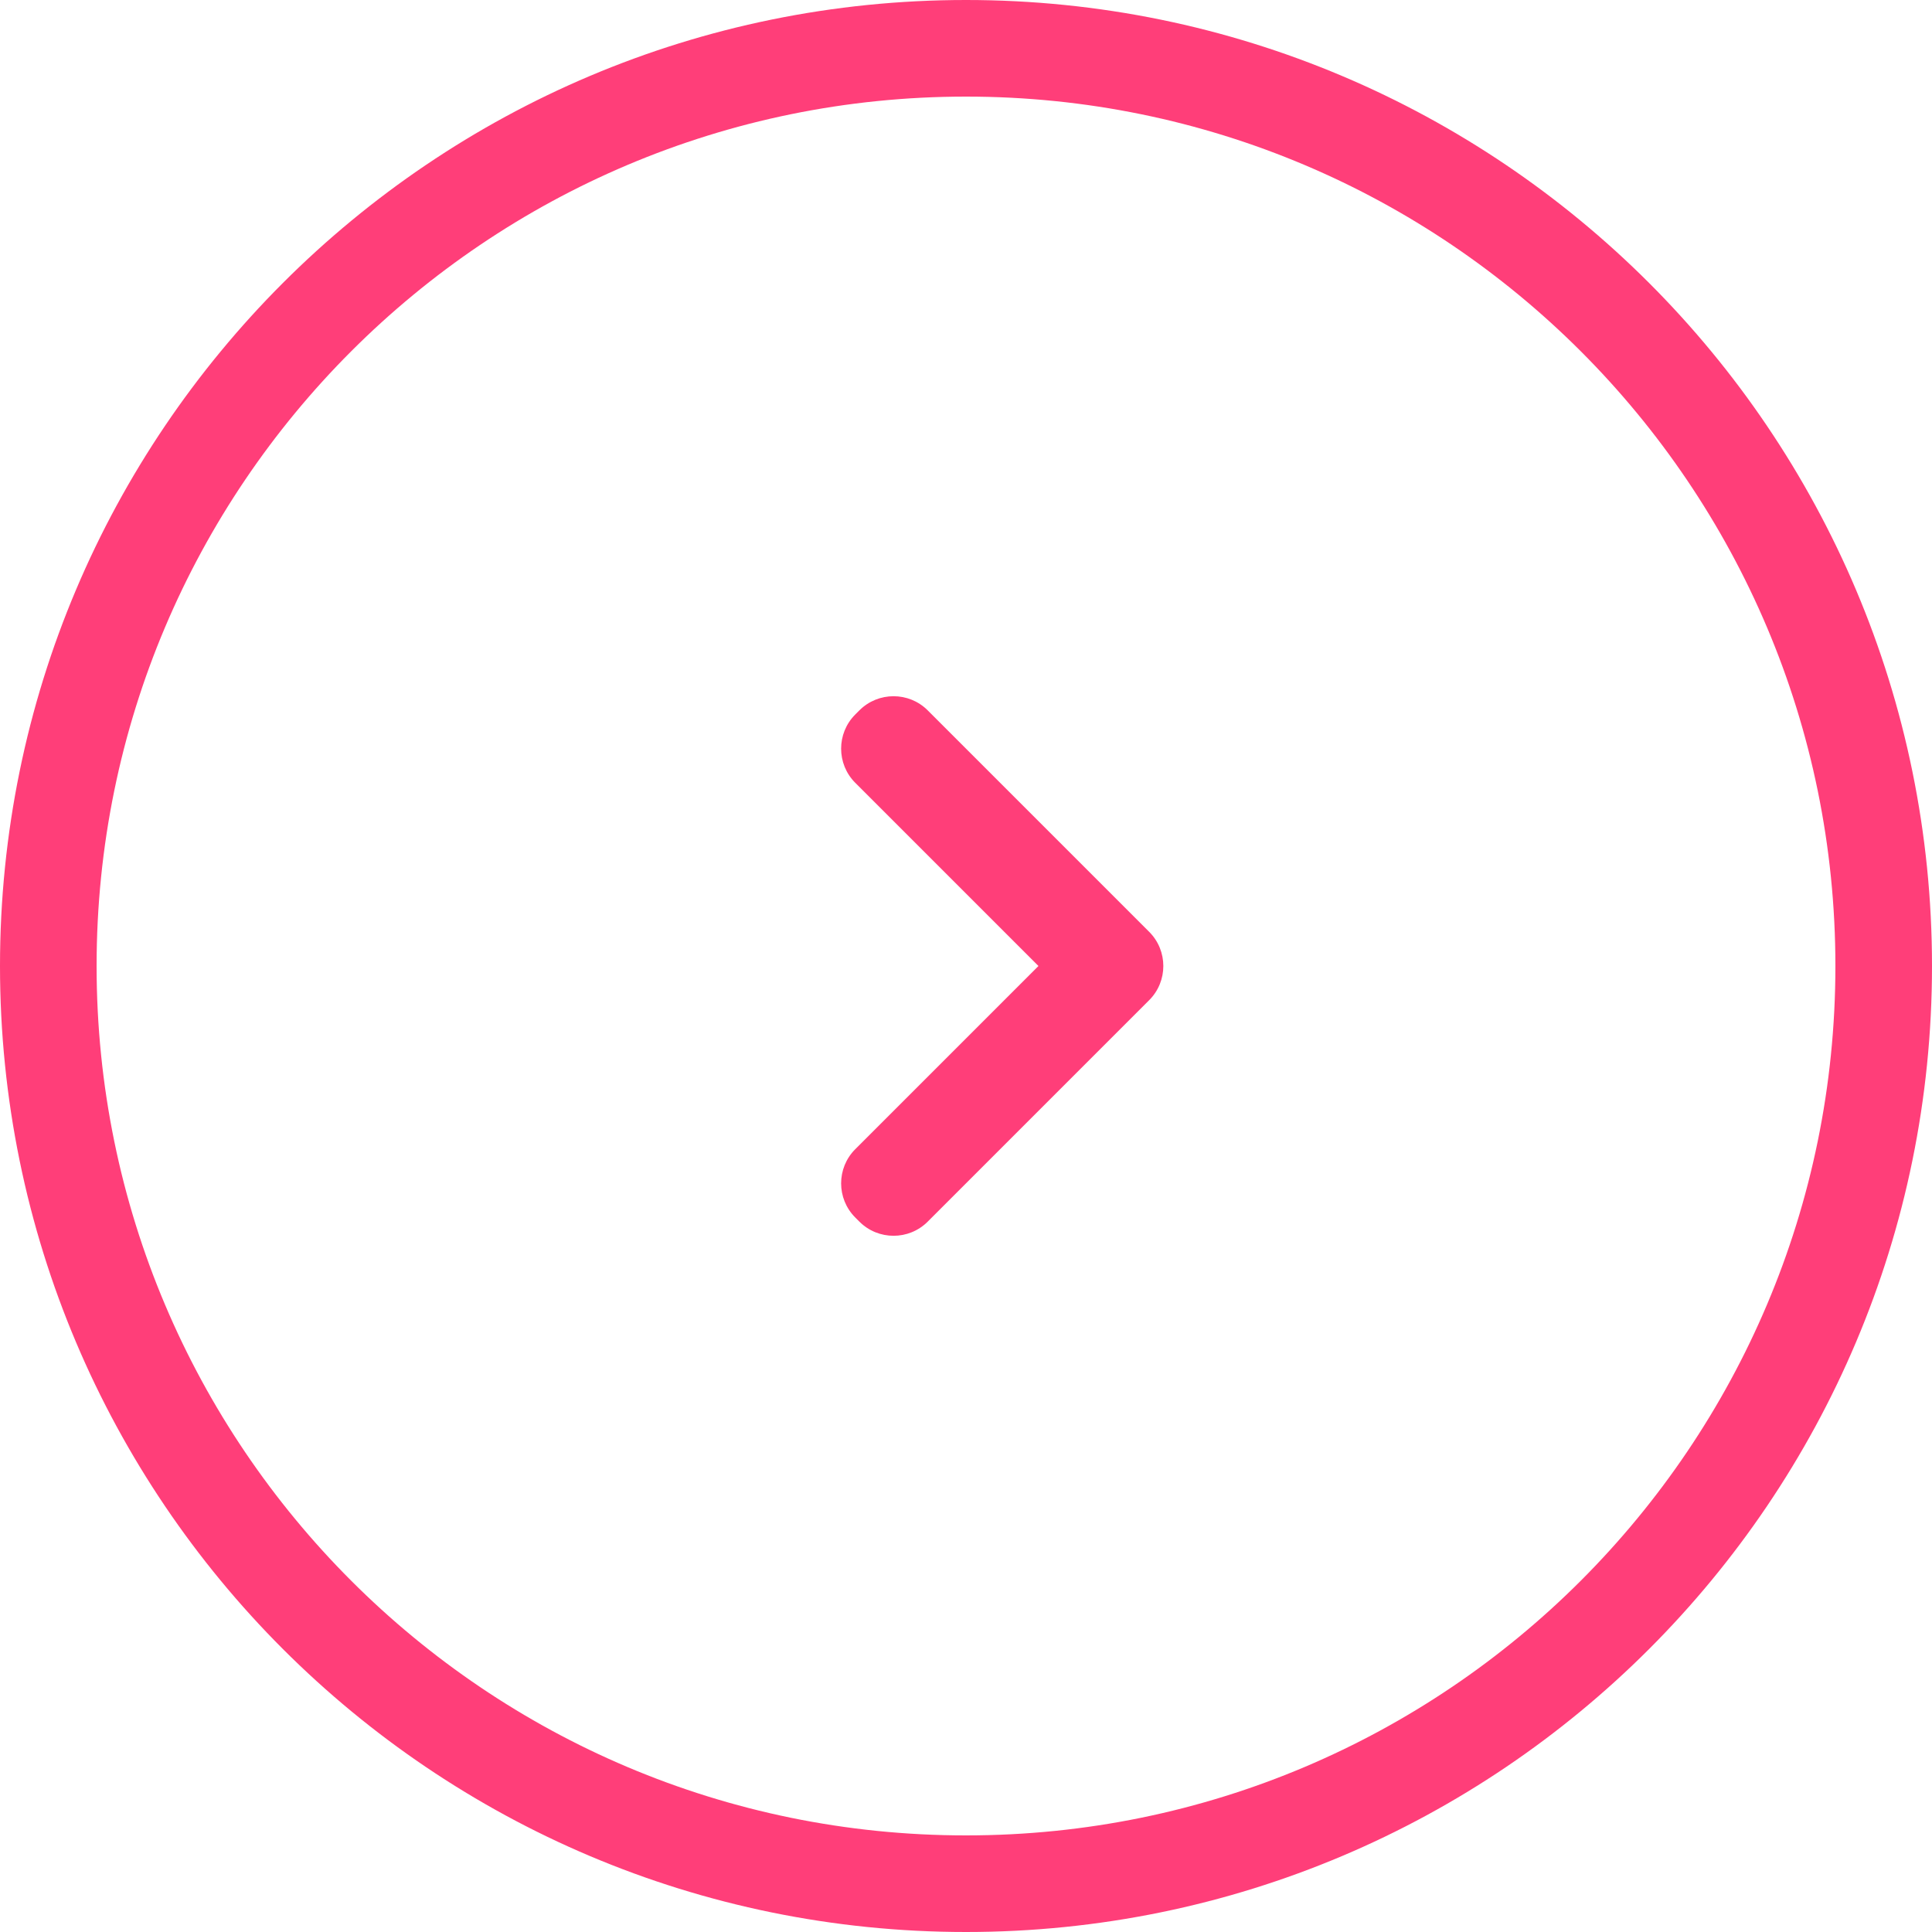
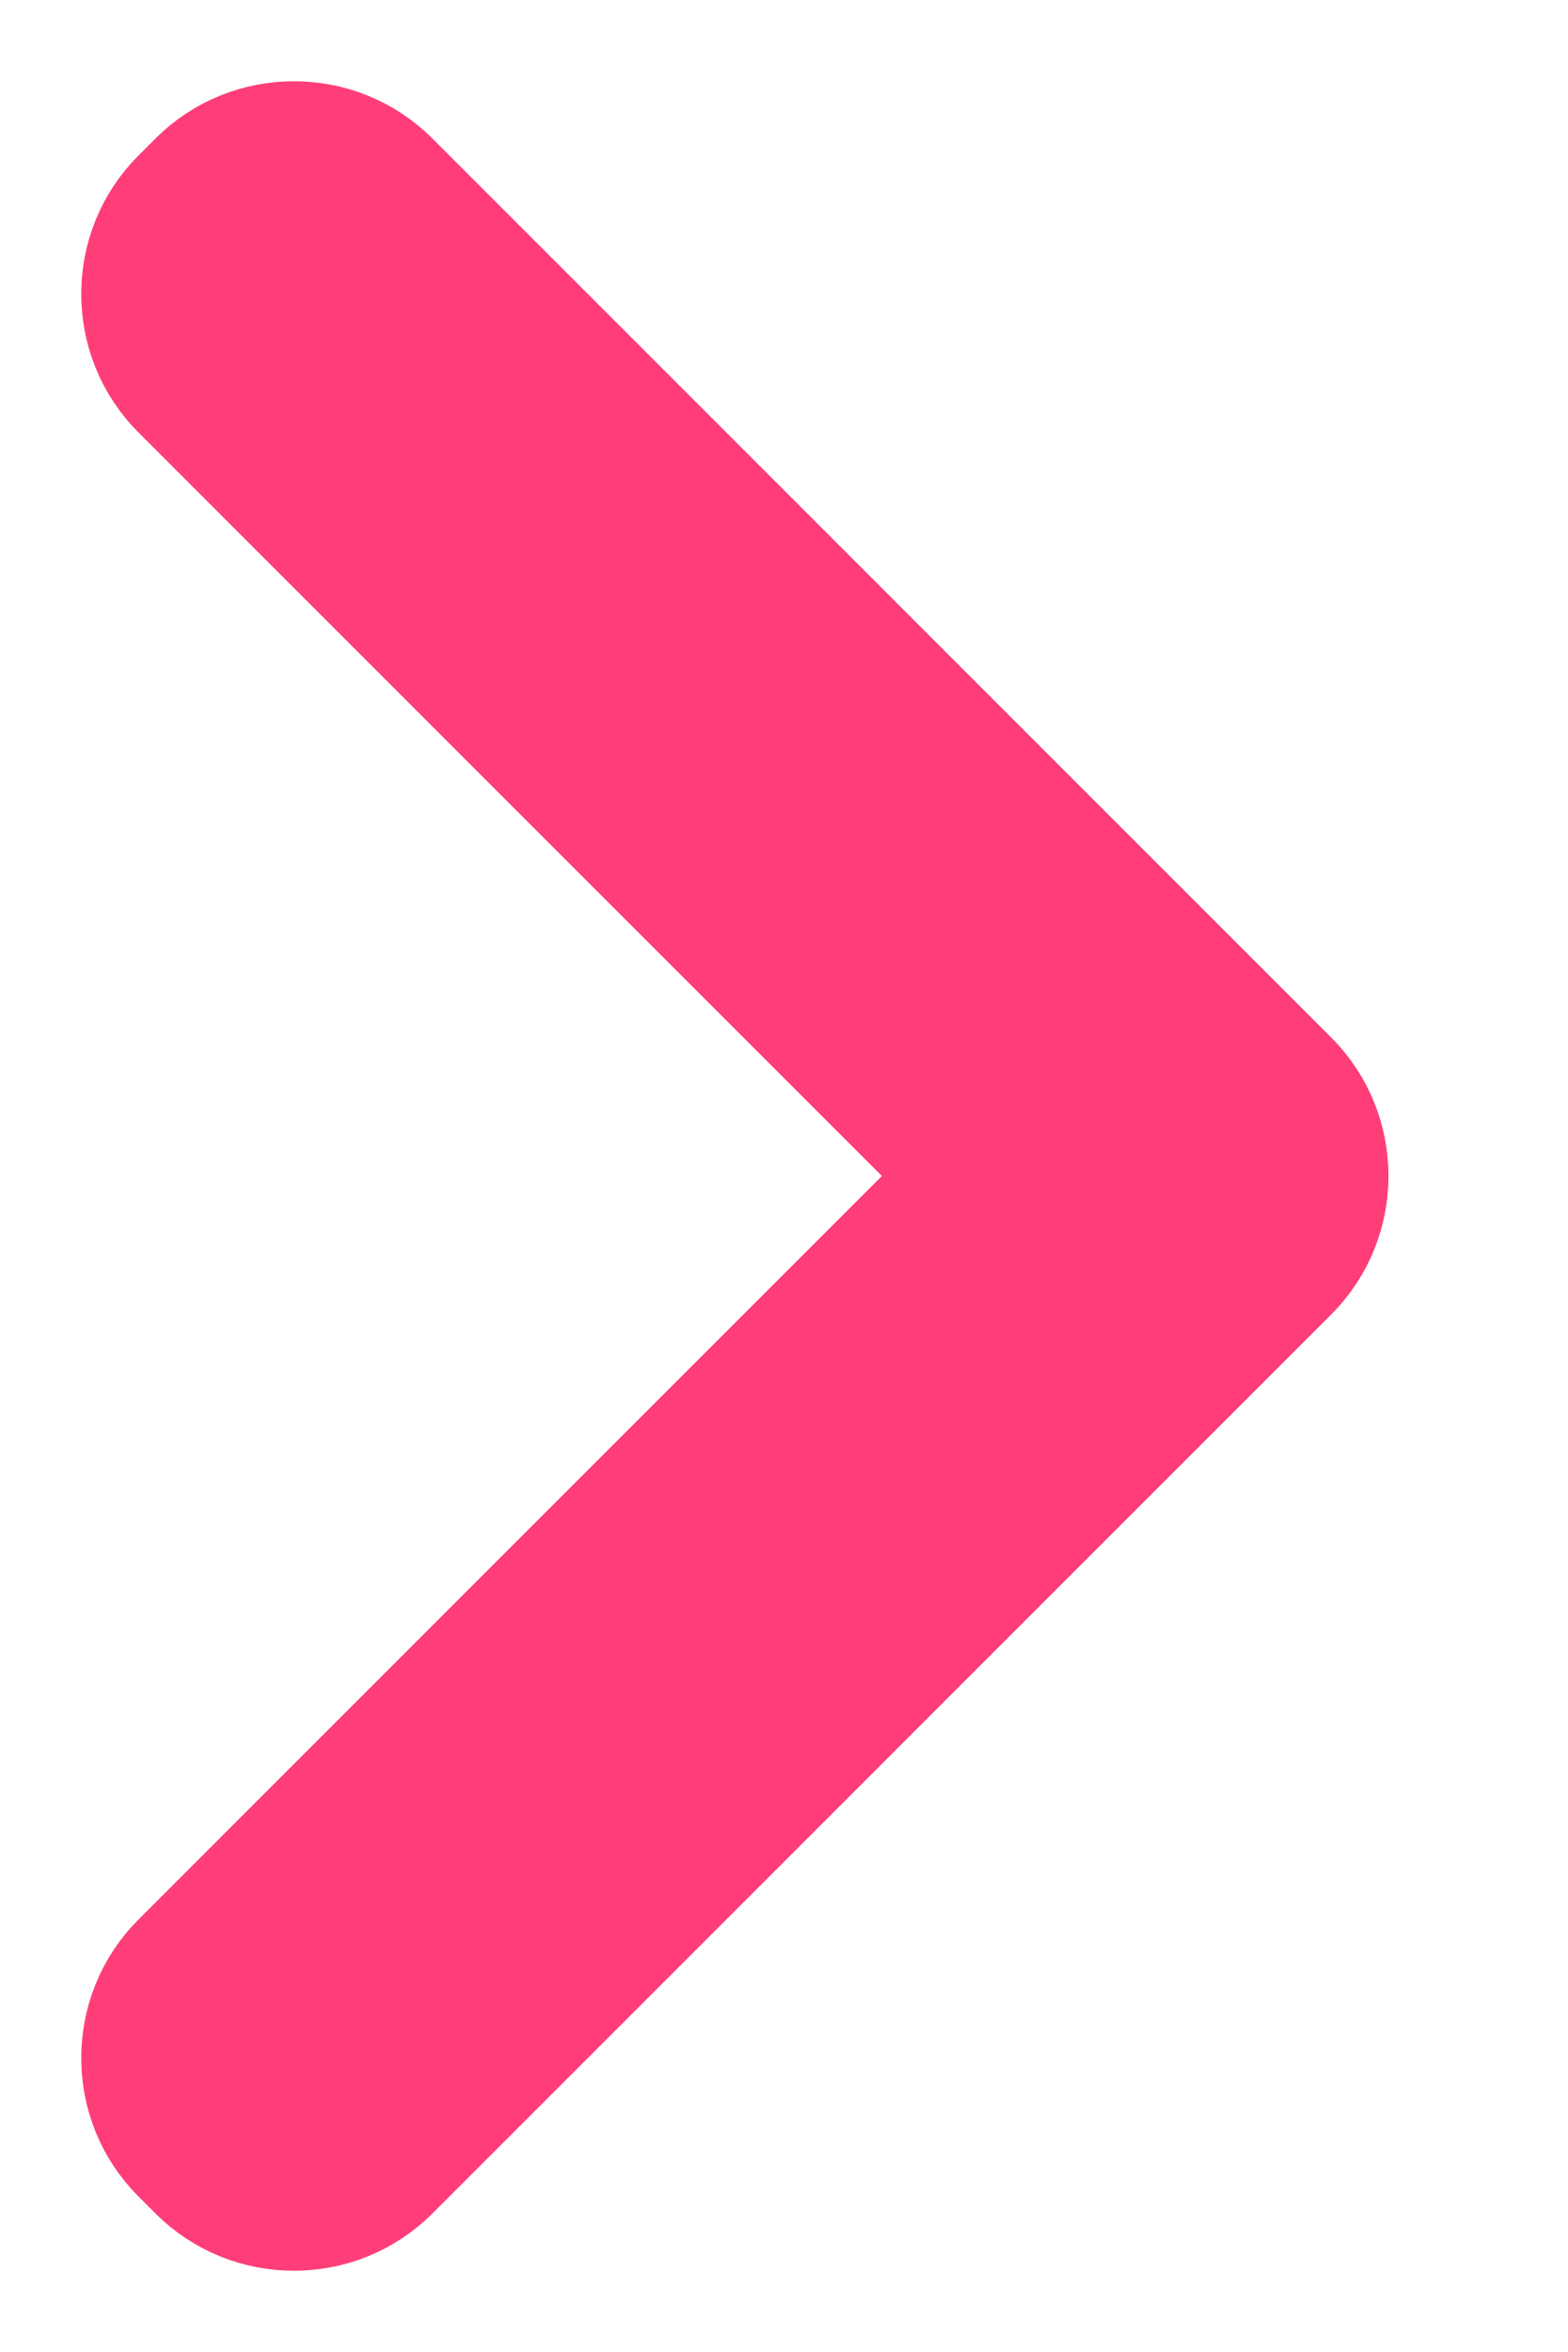
- <svg xmlns="http://www.w3.org/2000/svg" width="40" height="40" viewBox="0 0 40 40" fill="none">
-   <rect x="1" y="1" width="38" height="38" rx="19" stroke="#FF3E79" stroke-width="2" />
-   <path fill-rule="evenodd" clip-rule="evenodd" d="M21.5 20L17.707 16.207C17.317 15.817 17.317 15.183 17.707 14.793L17.793 14.707C18.183 14.317 18.817 14.317 19.207 14.707L23.793 19.293C24.183 19.683 24.183 20.317 23.793 20.707L19.207 25.293C18.817 25.683 18.183 25.683 17.793 25.293L17.707 25.207C17.317 24.817 17.317 24.183 17.707 23.793L21.5 20Z" fill="#FF3E79" />
+ <svg xmlns="http://www.w3.org/2000/svg" width="8" height="12" viewBox="0 0 8 12" fill="none">
+   <path fill-rule="evenodd" clip-rule="evenodd" d="M4.5 6L0.707 2.207C0.317 1.817 0.317 1.183 0.707 0.793L0.793 0.707C1.183 0.317 1.817 0.317 2.207 0.707L6.793 5.293C7.183 5.683 7.183 6.317 6.793 6.707L2.207 11.293C1.817 11.683 1.183 11.683 0.793 11.293L0.707 11.207C0.317 10.817 0.317 10.183 0.707 9.793L4.5 6Z" fill="#FF3E79" />
</svg>
